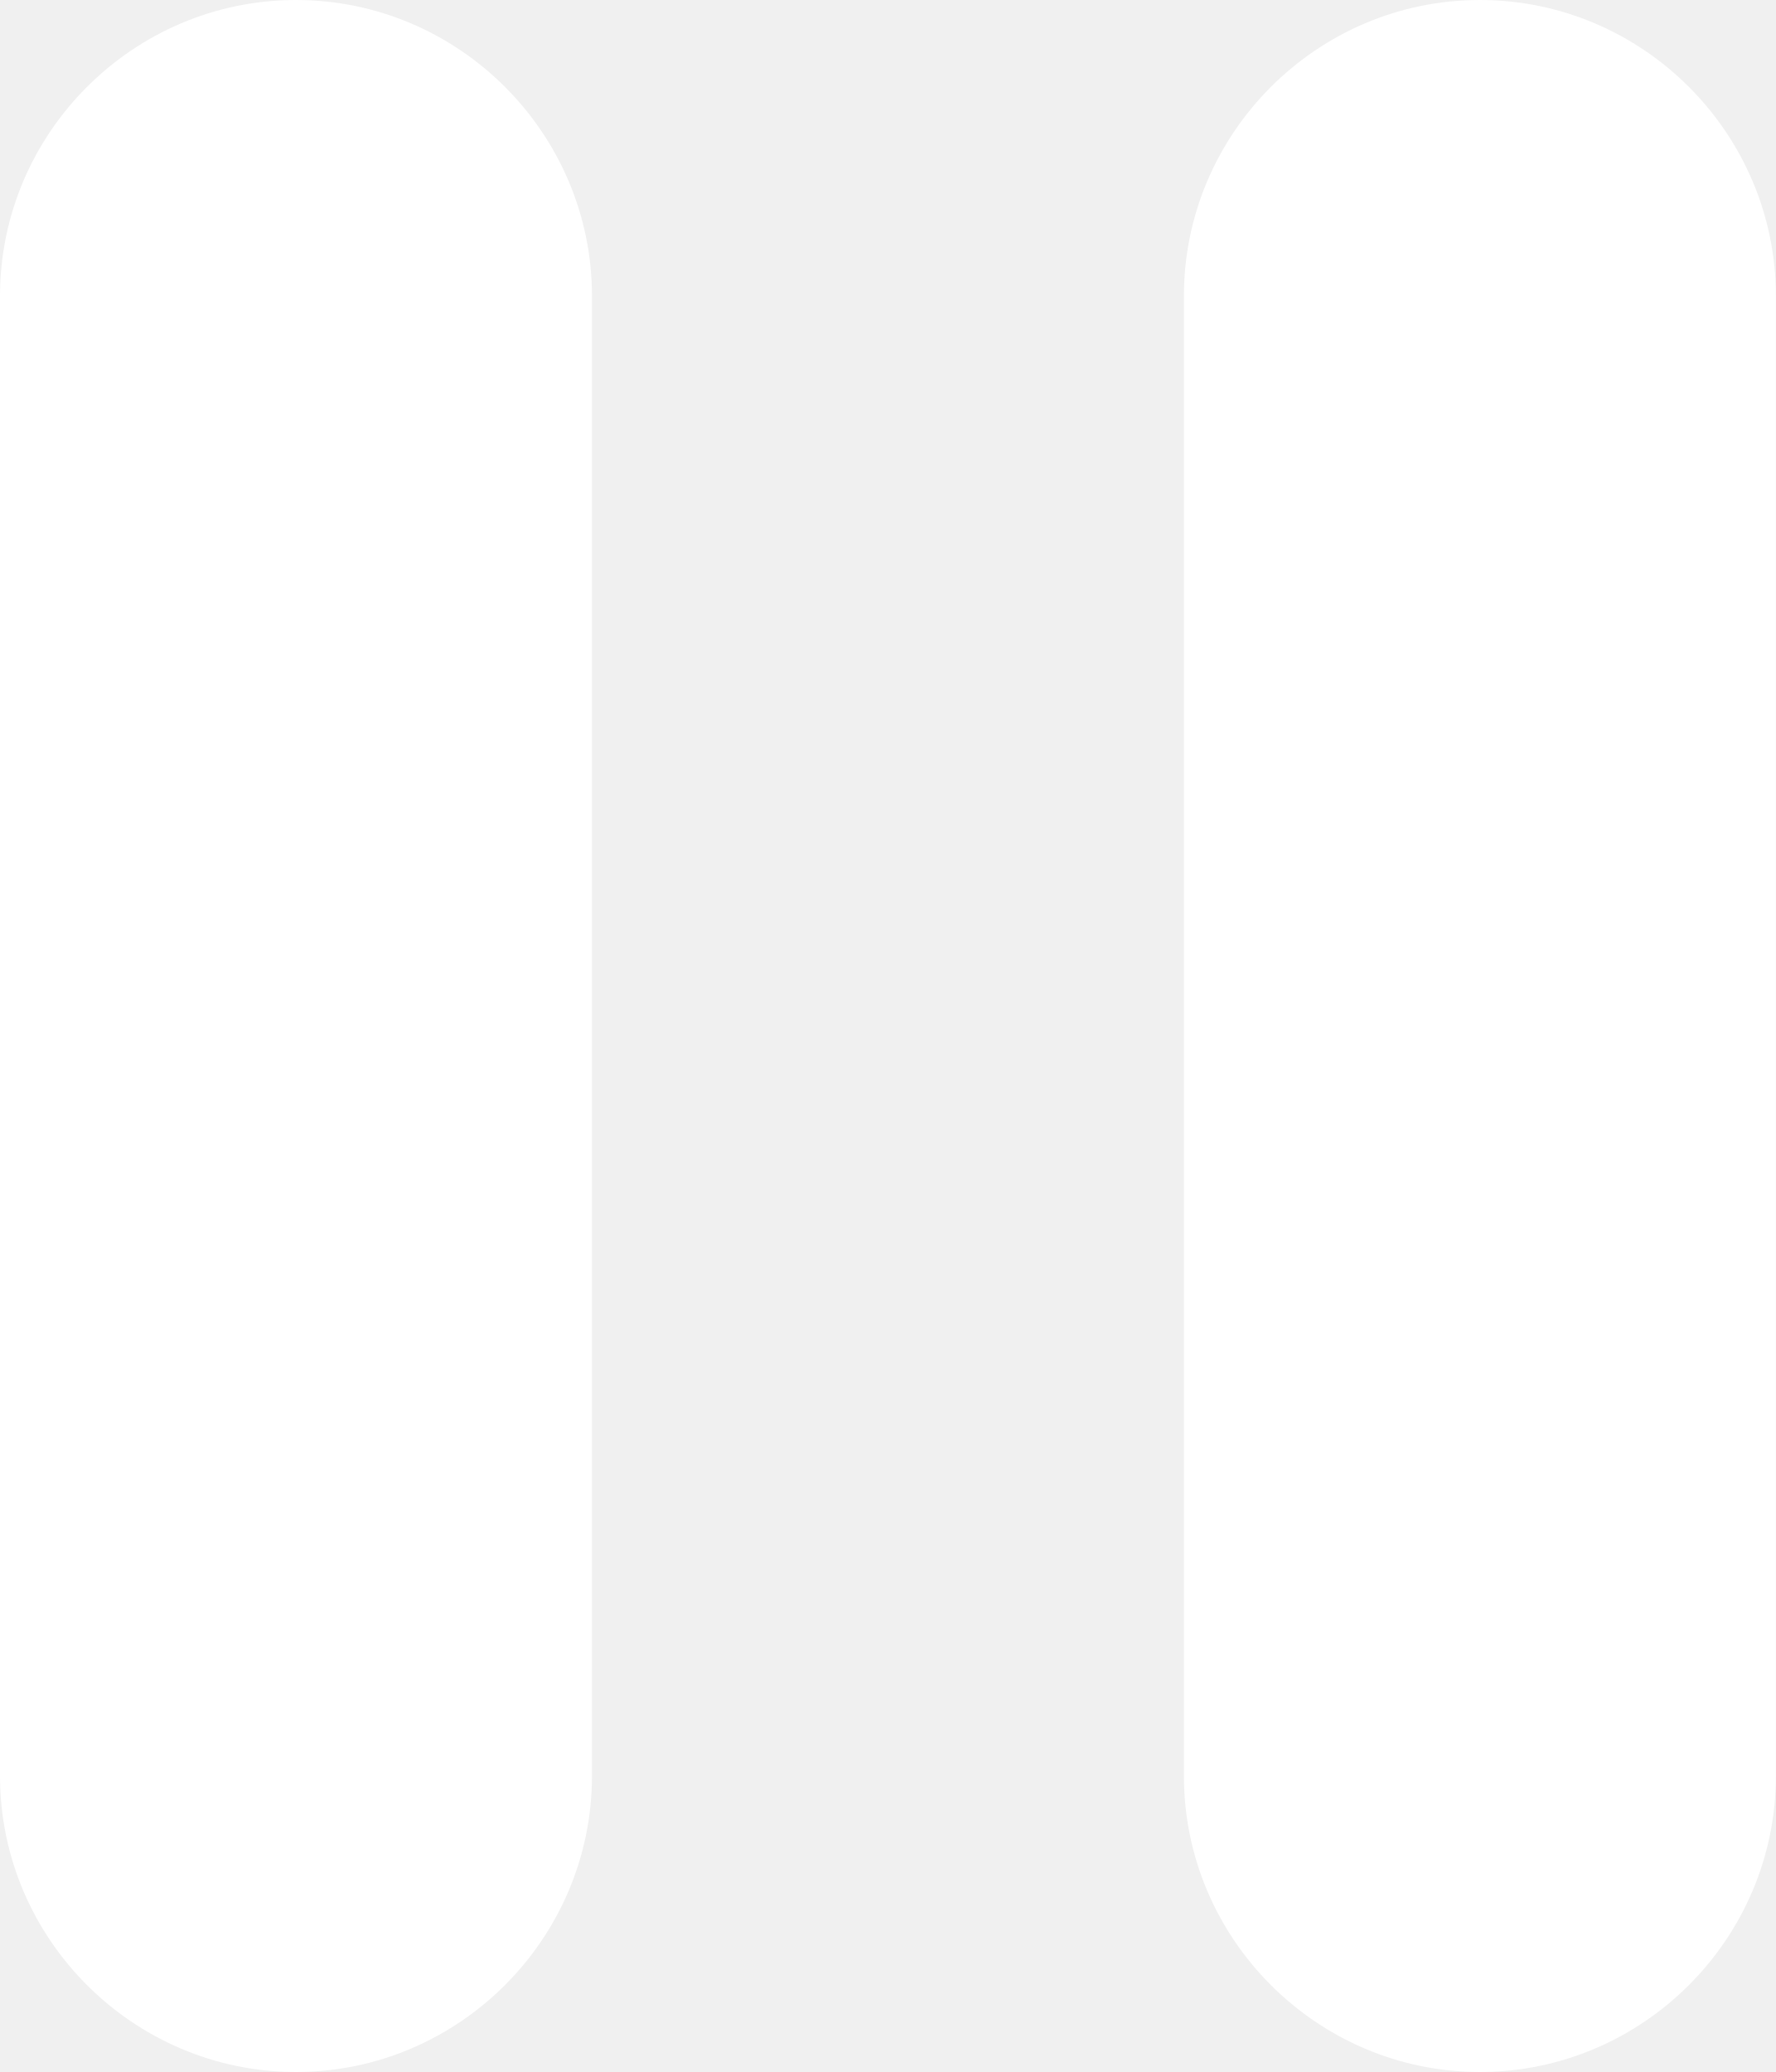
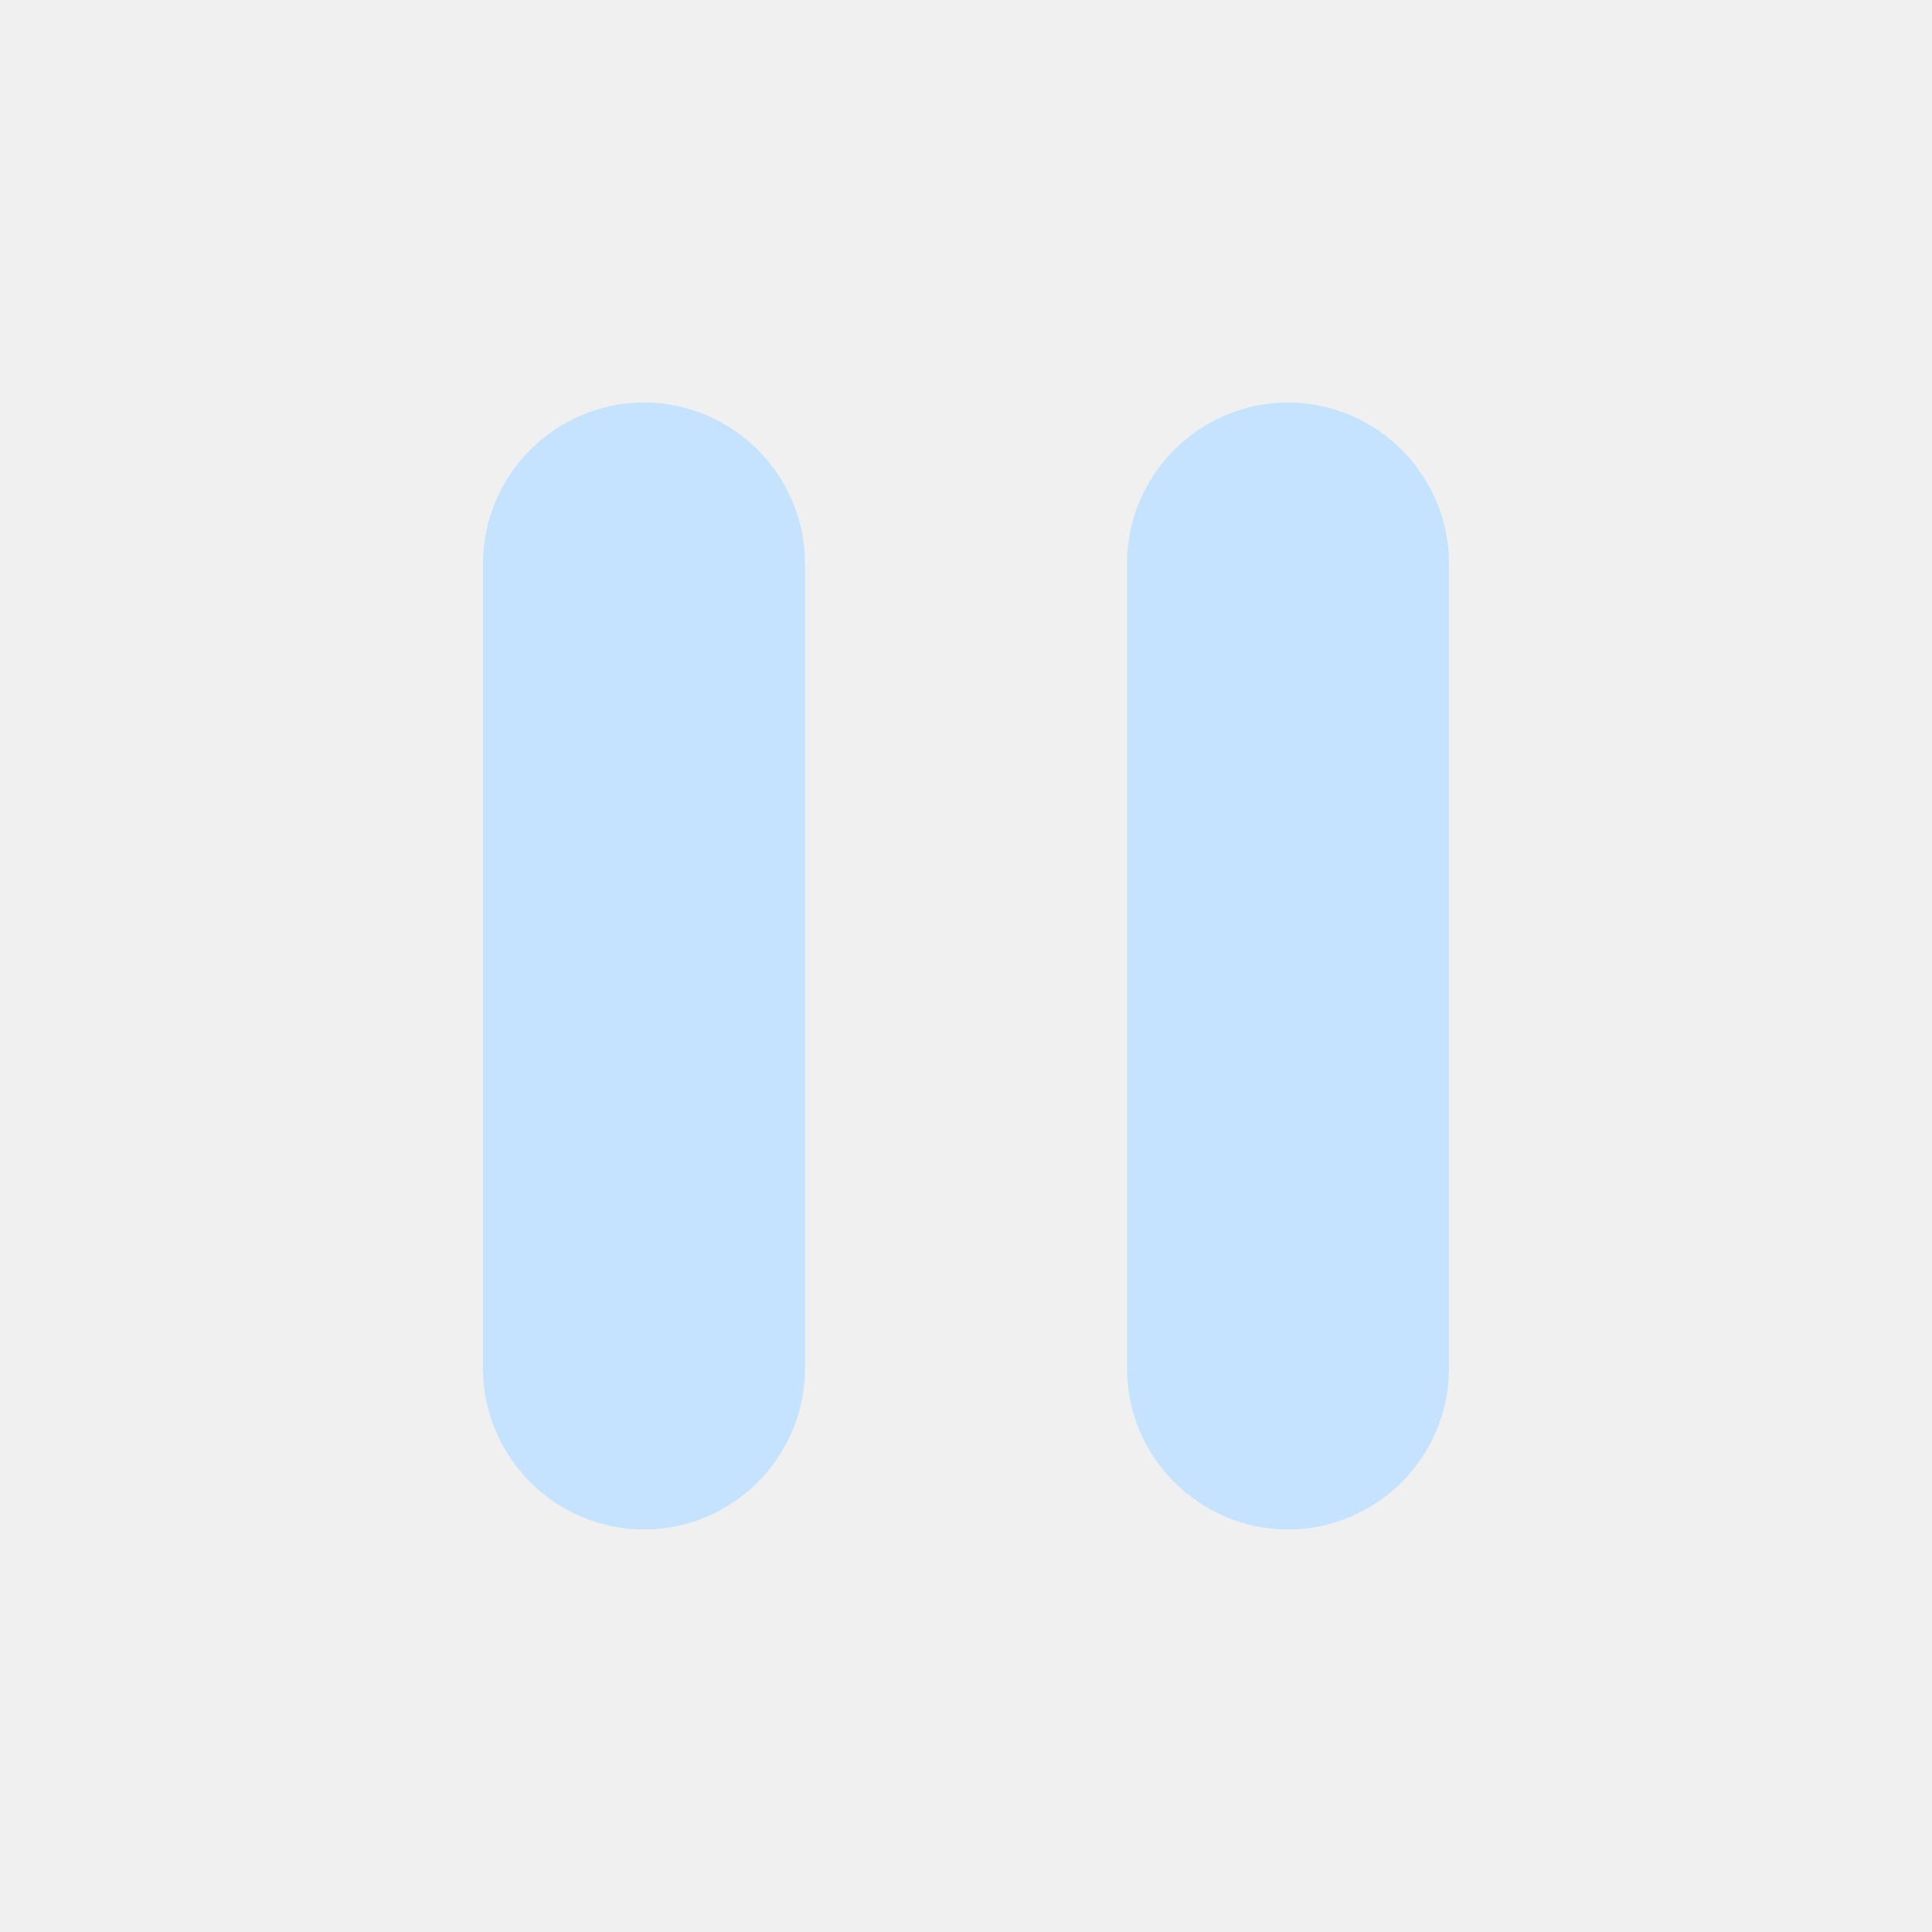
- <svg xmlns="http://www.w3.org/2000/svg" width="12" height="14" viewBox="0 0 12 14" fill="none">
-   <path d="M2 14C3.1 14 4 13.1 4 12V2C4 0.9 3.1 0 2 0C0.9 0 0 0.9 0 2V12C0 13.1 0.9 14 2 14ZM8 2V12C8 13.1 8.9 14 10 14C11.1 14 12 13.1 12 12V2C12 0.9 11.1 0 10 0C8.9 0 8 0.9 8 2Z" fill="white" />
+ <svg xmlns="http://www.w3.org/2000/svg" width="24" height="24" viewBox="0 0 24 24" fill="none">
+   <path d="M8 19C9.1 19 10 18.1 10 17V7C10 5.9 9.1 5 8 5C6.9 5 6 5.9 6 7V17C6 18.1 6.9 19 8 19ZM14 7V17C14 18.1 14.9 19 16 19C17.1 19 18 18.1 18 17V7C18 5.9 17.1 5 16 5C14.9 5 14 5.9 14 7Z" fill="#C5E3FE" />
</svg>
